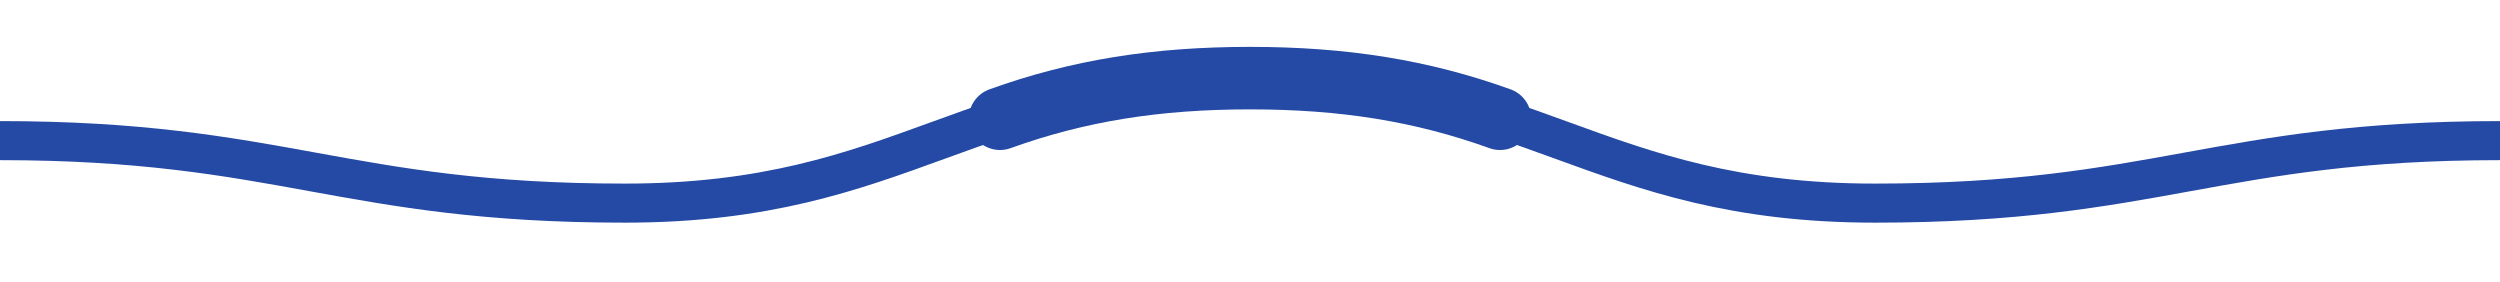
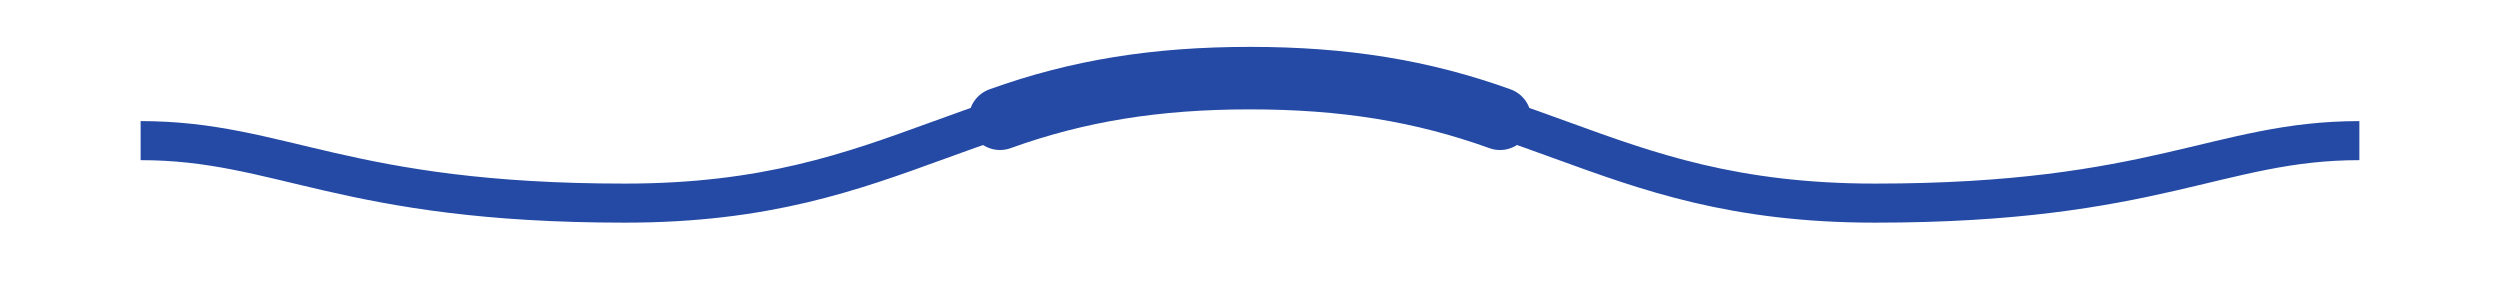
<svg xmlns="http://www.w3.org/2000/svg" viewBox="0 0 160 18" preserveAspectRatio="none">
-   <path d="M0 9 C18 9 22 13 40 13 C58 13 62 5 80 5 C98 5 102 13 120 13 C138 13 142 9 160 9" fill="none" stroke="#244aa5" stroke-width="2.5" stroke-linecap="butt" stroke-linejoin="round" />
+   <path d="M9 9 C18 9 22 13 40 13 C58 13 62 5 80 5 C98 5 102 13 120 13 C138 13 142 9 151 9" fill="none" stroke="#244aa5" stroke-width="2.5" stroke-linecap="butt" stroke-linejoin="round" />
  <path d="M64 7.6 C69 5.8 74 5 80 5 C86 5 91 5.8 96 7.6" fill="none" stroke="#244aa5" stroke-width="4" stroke-linecap="round" stroke-linejoin="round" />
</svg>
